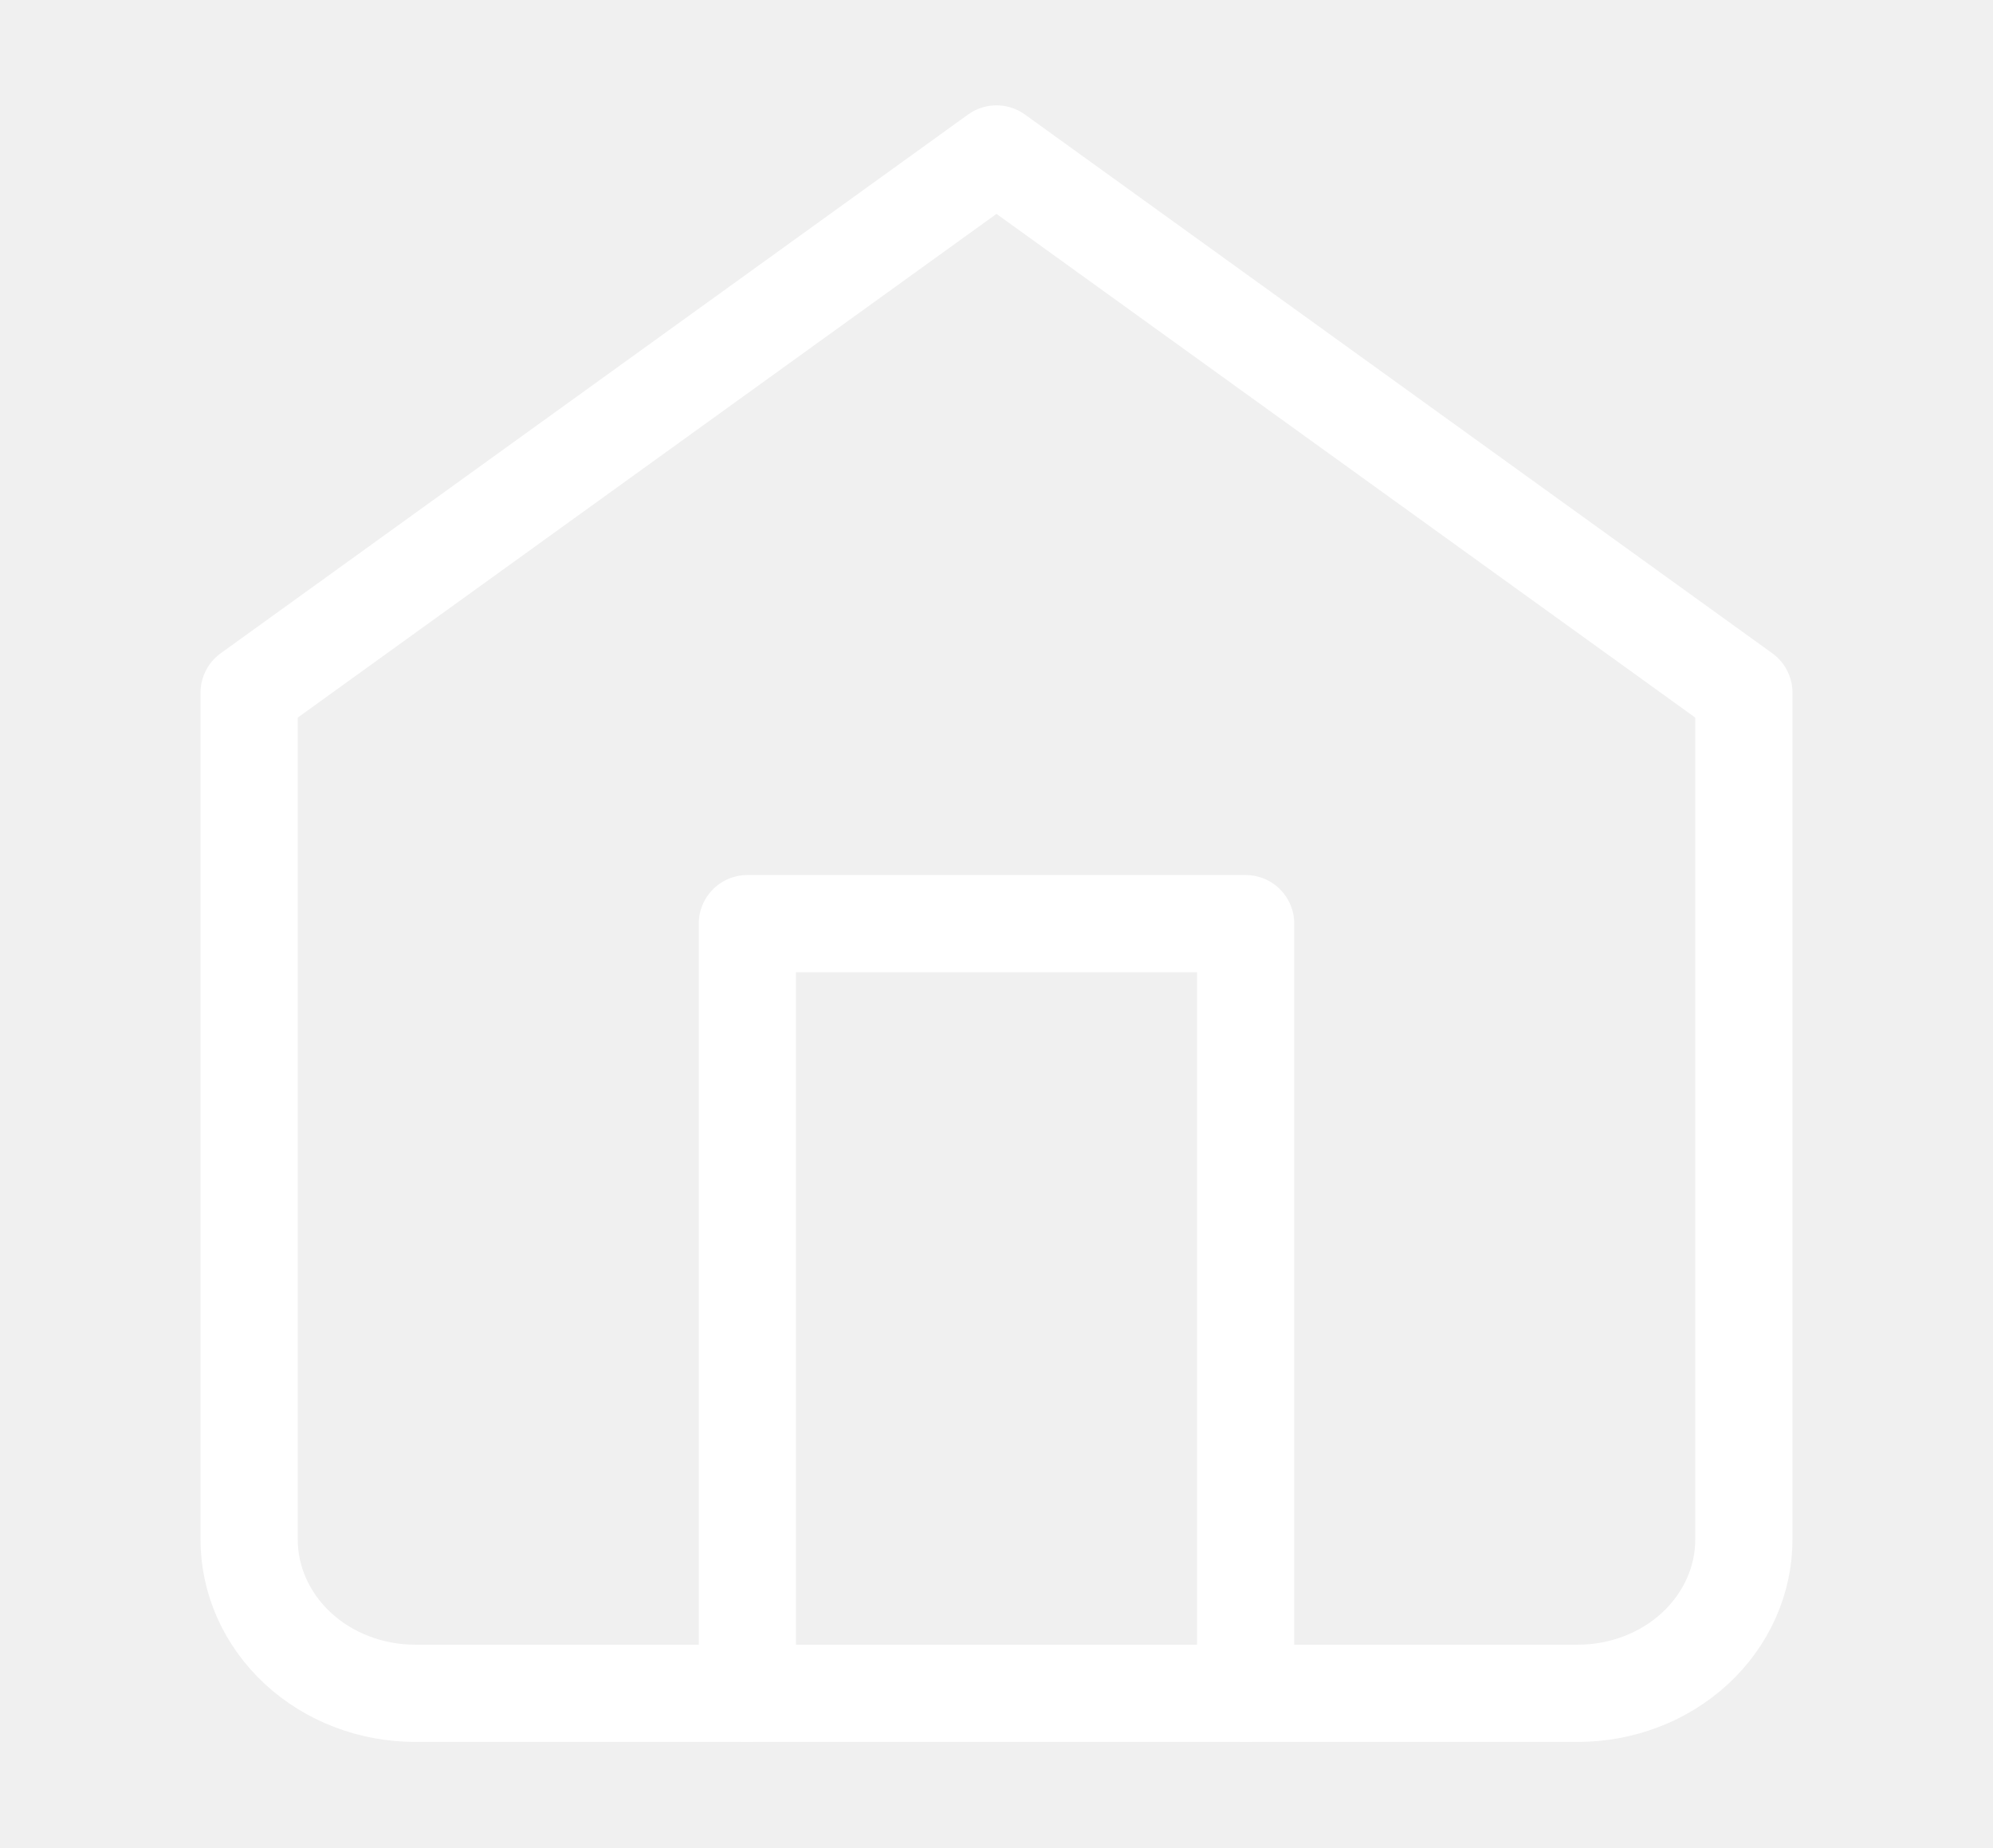
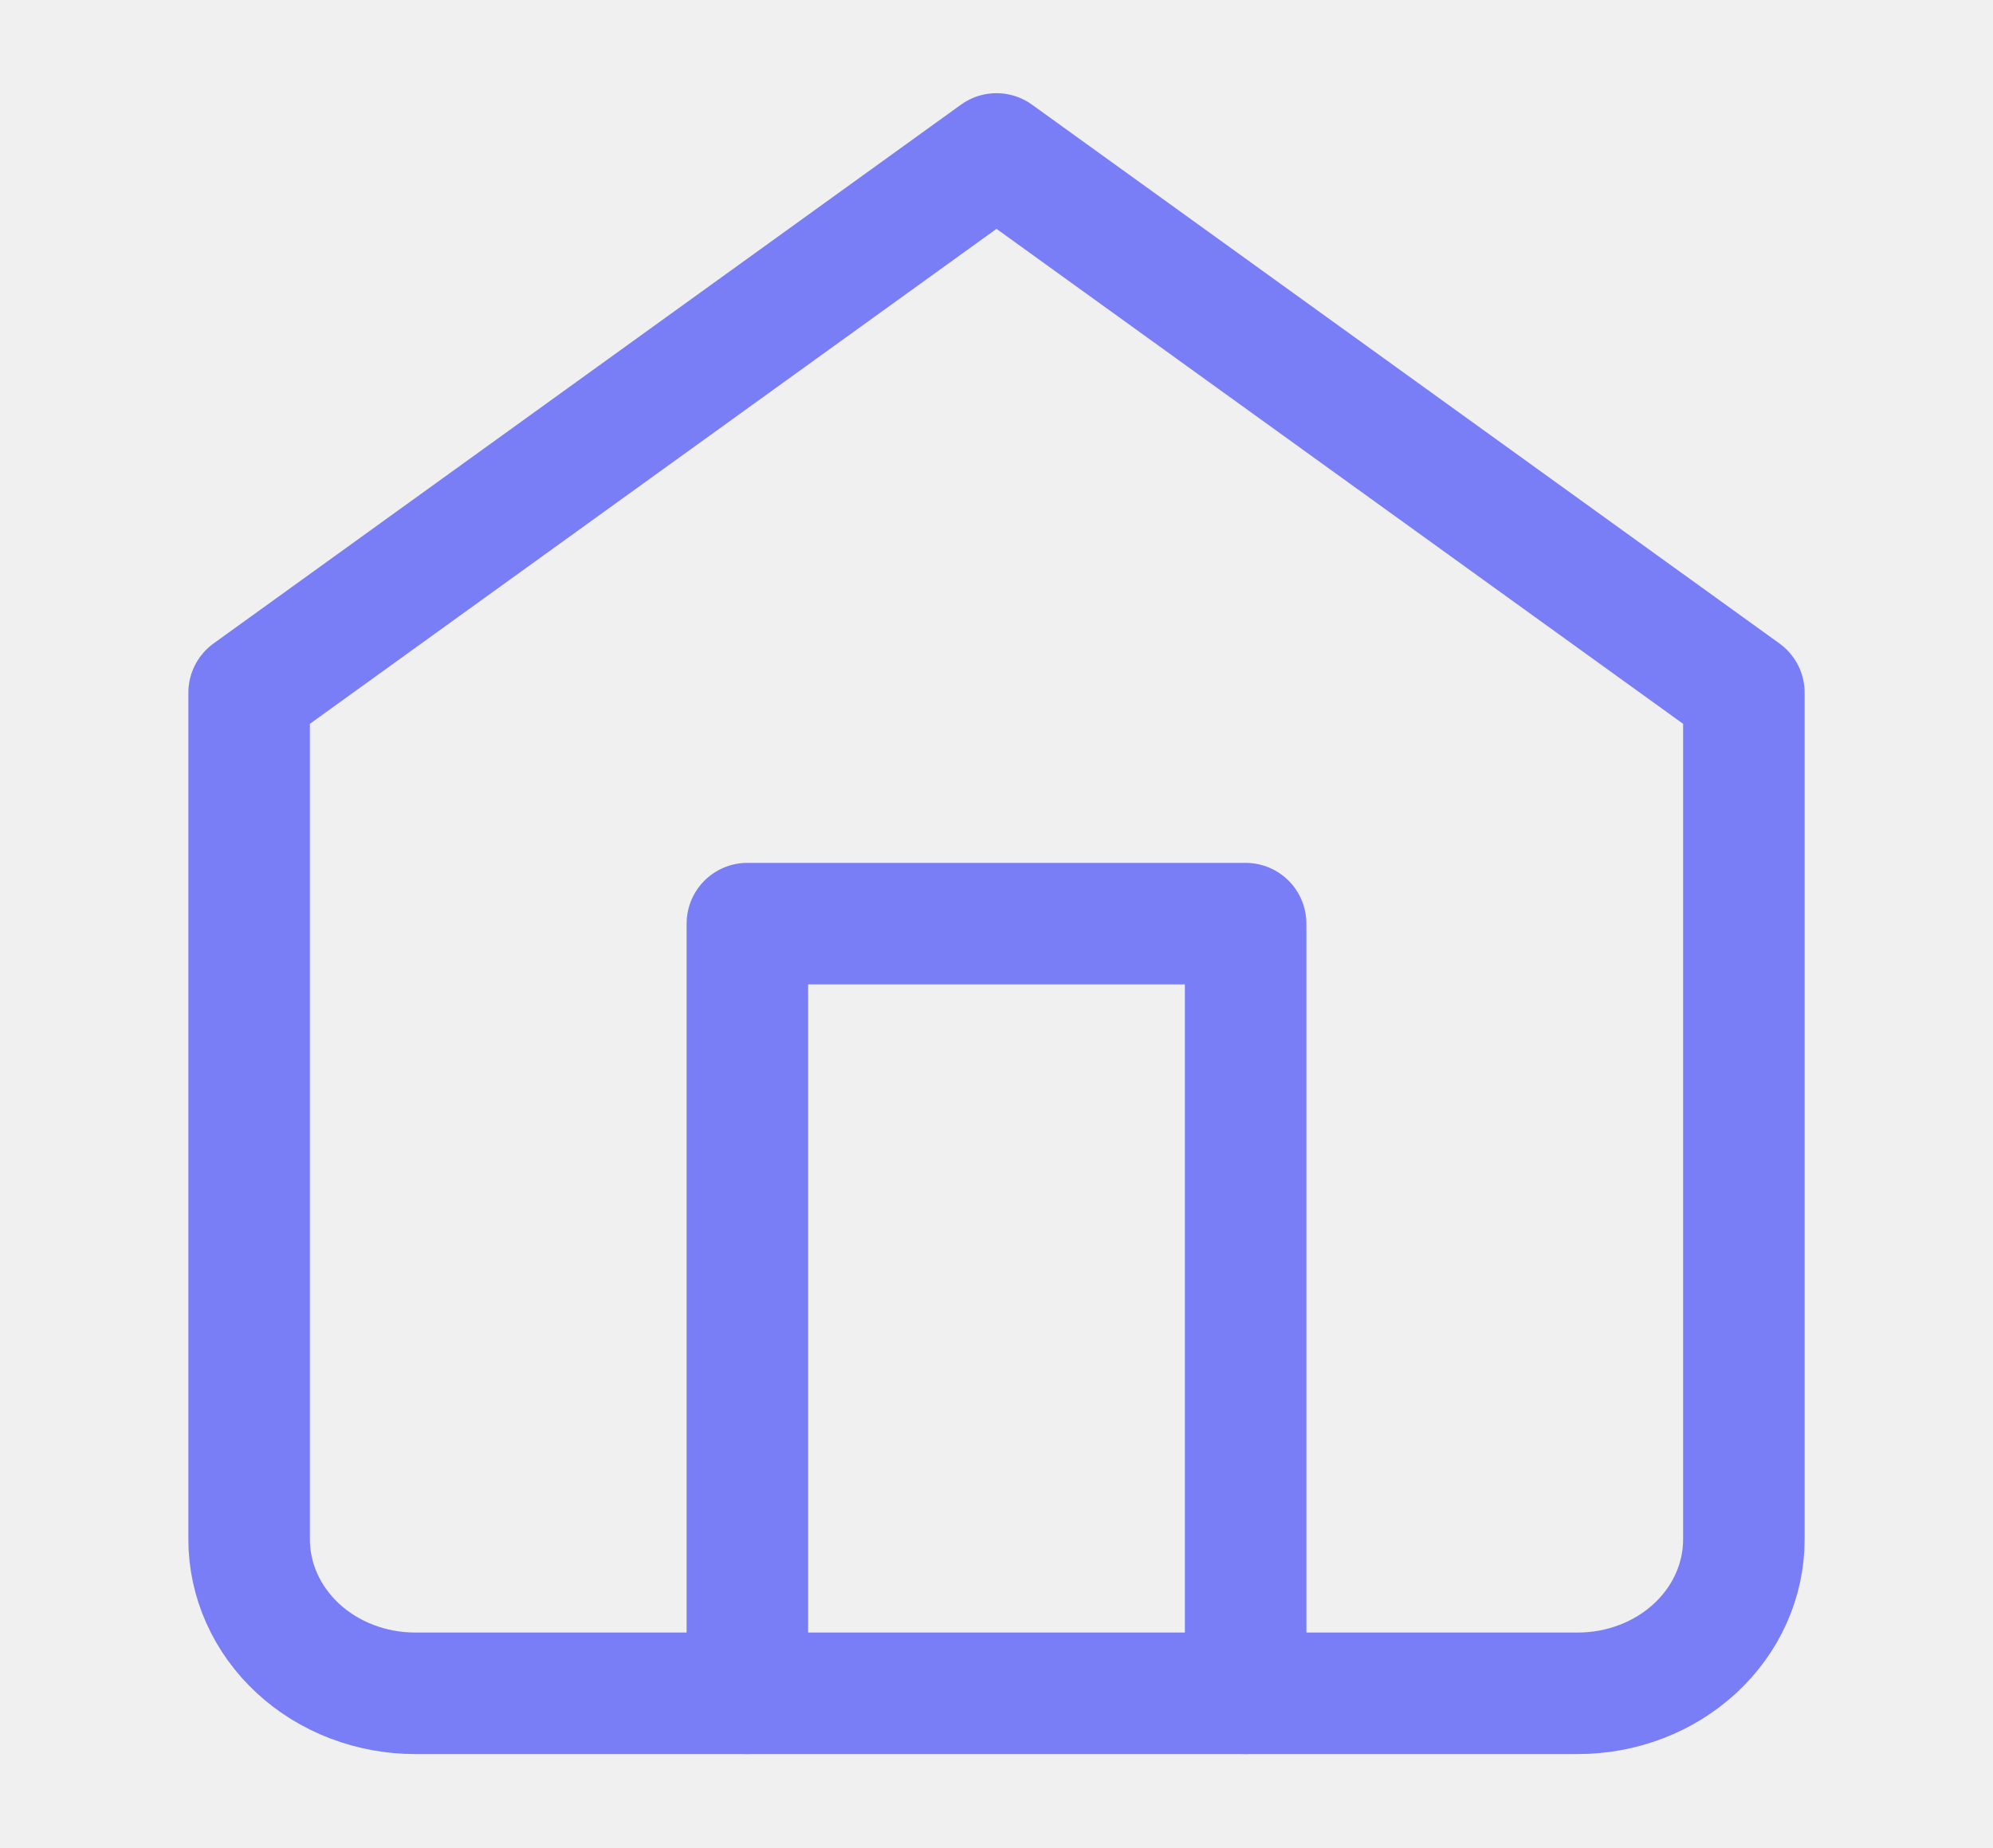
<svg xmlns="http://www.w3.org/2000/svg" width="41" height="38" viewBox="0 0 41 38" fill="none">
-   <path d="M5.125 14.25L20.5 3.167L35.875 14.25V31.667C35.875 32.507 35.515 33.312 34.874 33.906C34.233 34.5 33.364 34.833 32.458 34.833H8.542C7.636 34.833 6.766 34.5 6.126 33.906C5.485 33.312 5.125 32.507 5.125 31.667V14.25Z" stroke="white" stroke-width="2" stroke-linecap="round" stroke-linejoin="round" />
-   <path d="M15.375 34.833V19H25.625V34.833" stroke="white" stroke-width="2" stroke-linecap="round" stroke-linejoin="round" />
+   <path d="M5.125 14.25L20.5 3.167L35.875 14.25V31.667C35.875 32.507 35.515 33.312 34.874 33.906C34.233 34.5 33.364 34.833 32.458 34.833H8.542C7.636 34.833 6.766 34.5 6.126 33.906C5.485 33.312 5.125 32.507 5.125 31.667V14.25Z" stroke="#797EF6" stroke-width="2.5" stroke-linecap="round" stroke-linejoin="round" />
+   <path d="M15.375 34.833V19H25.625V34.833" stroke="#797EF6" stroke-width="2.5" stroke-linecap="round" stroke-linejoin="round" />
</svg>
